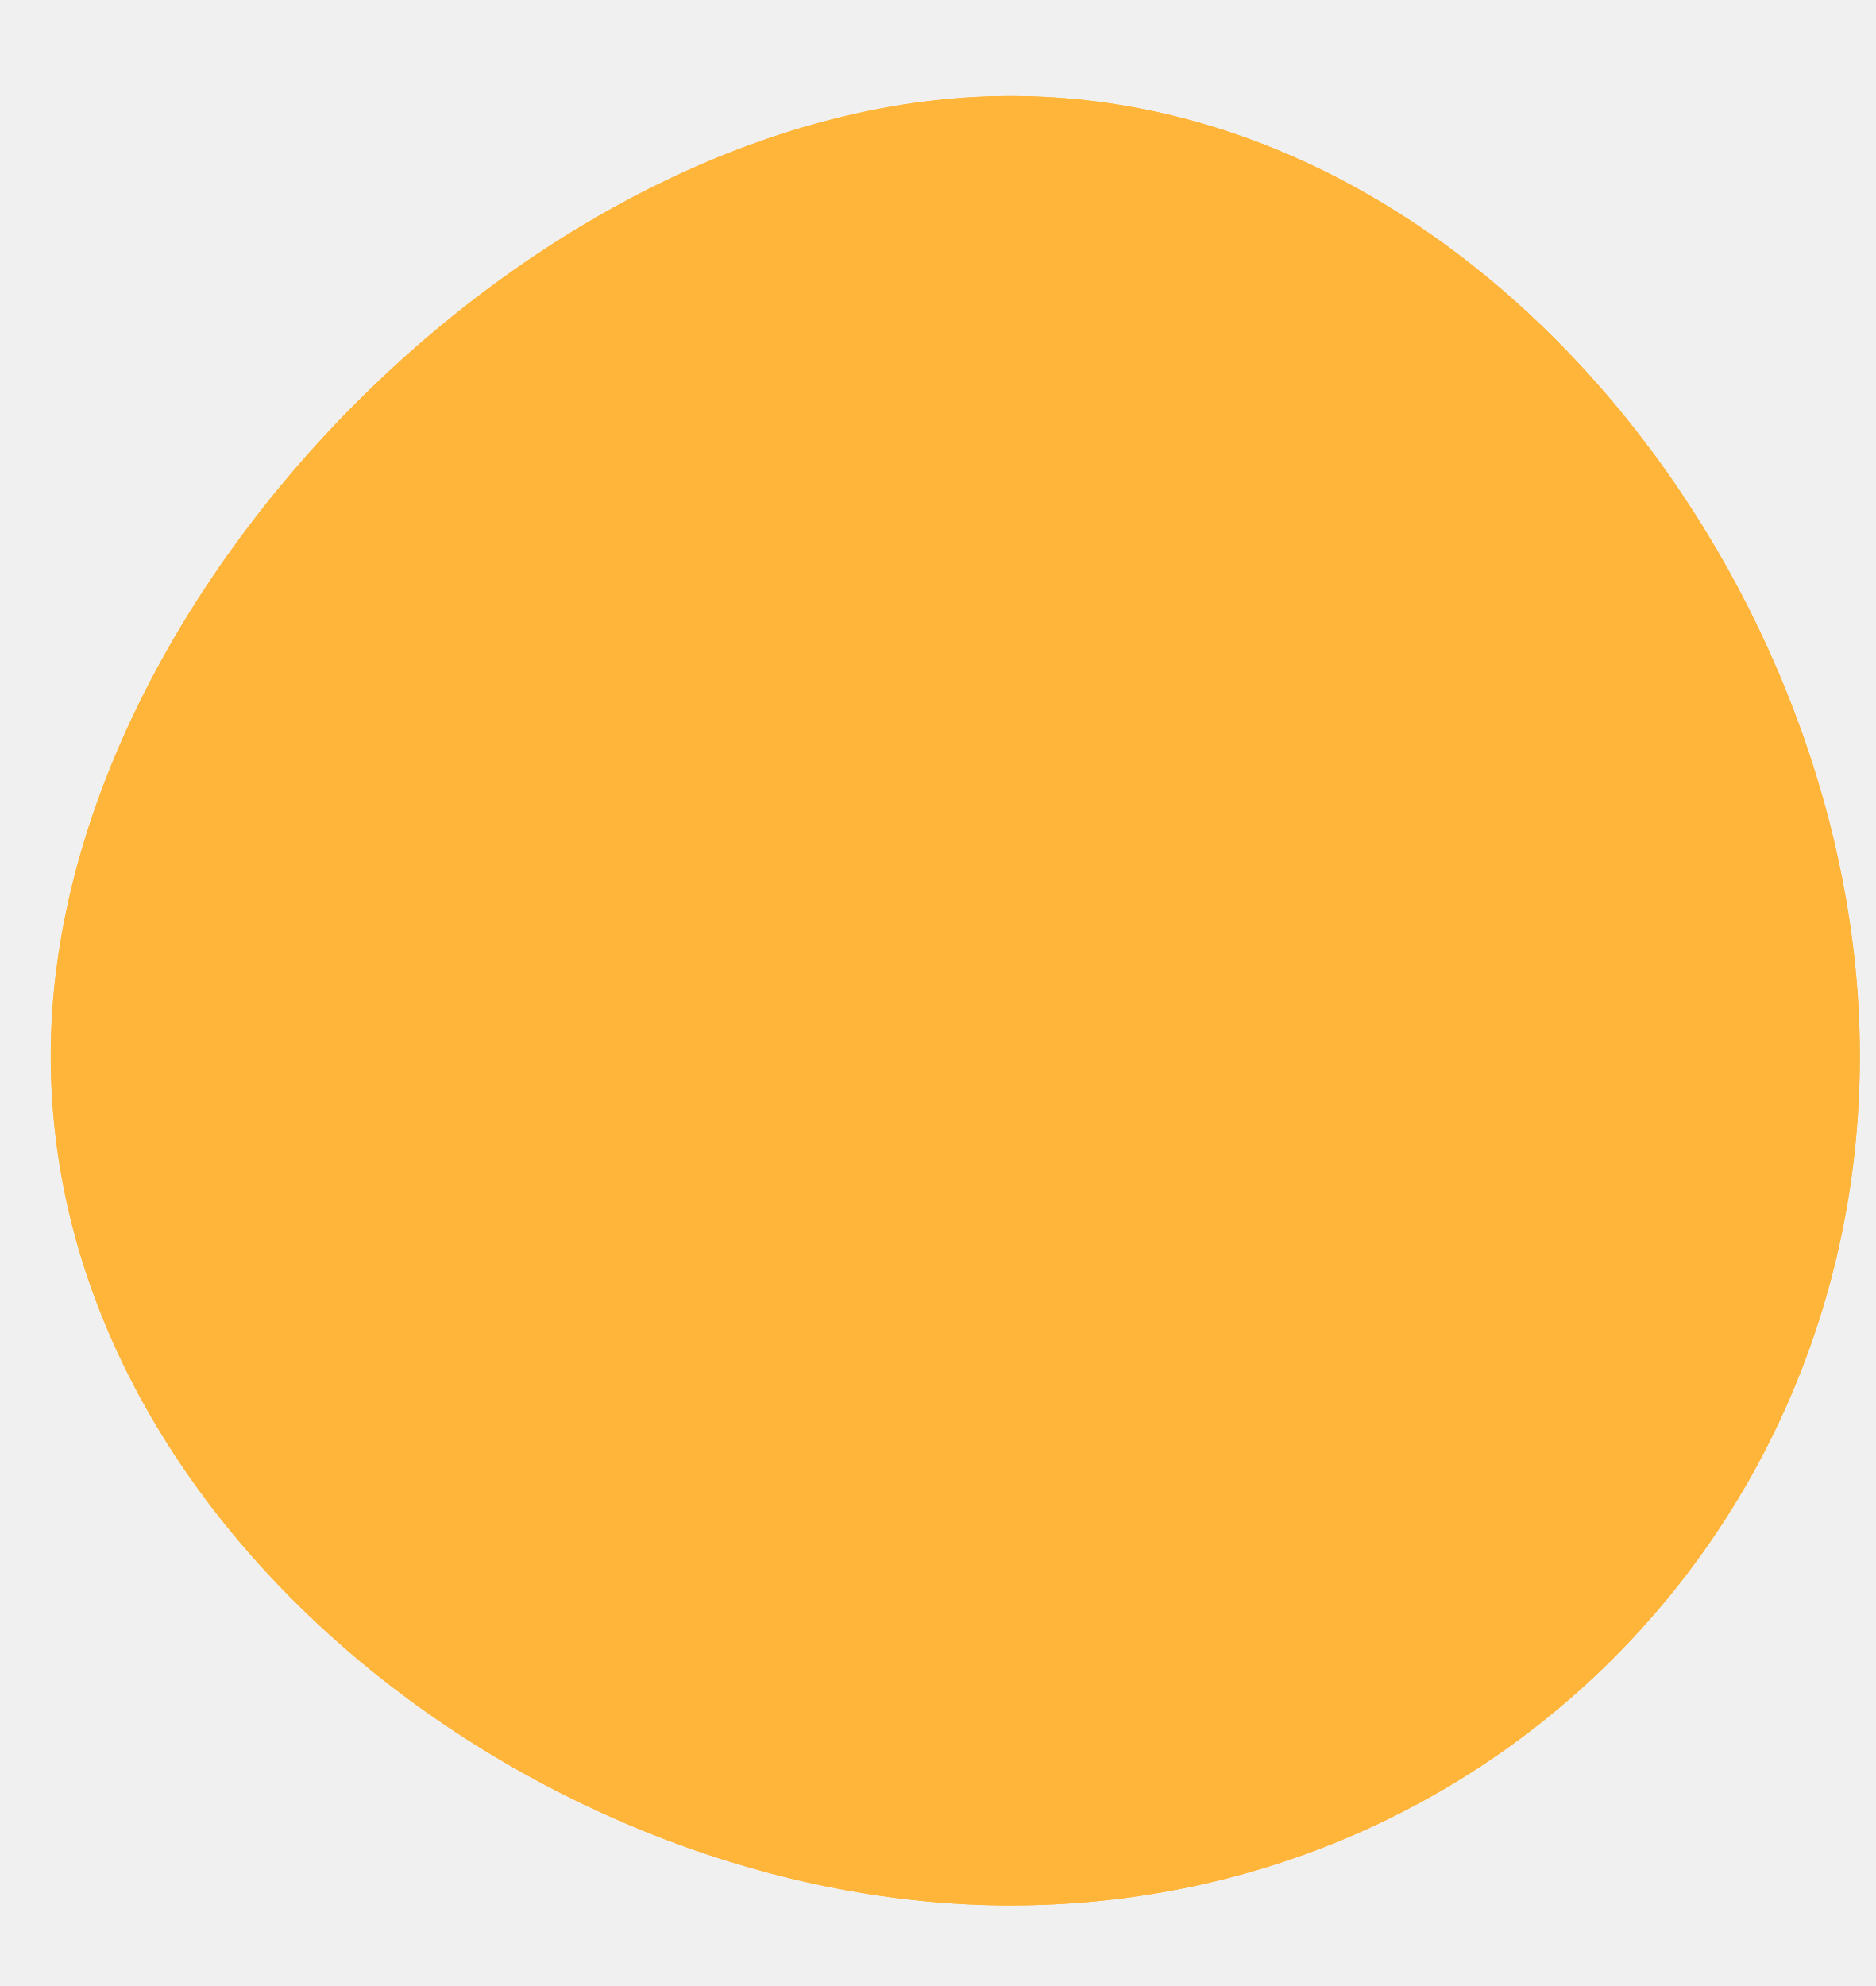
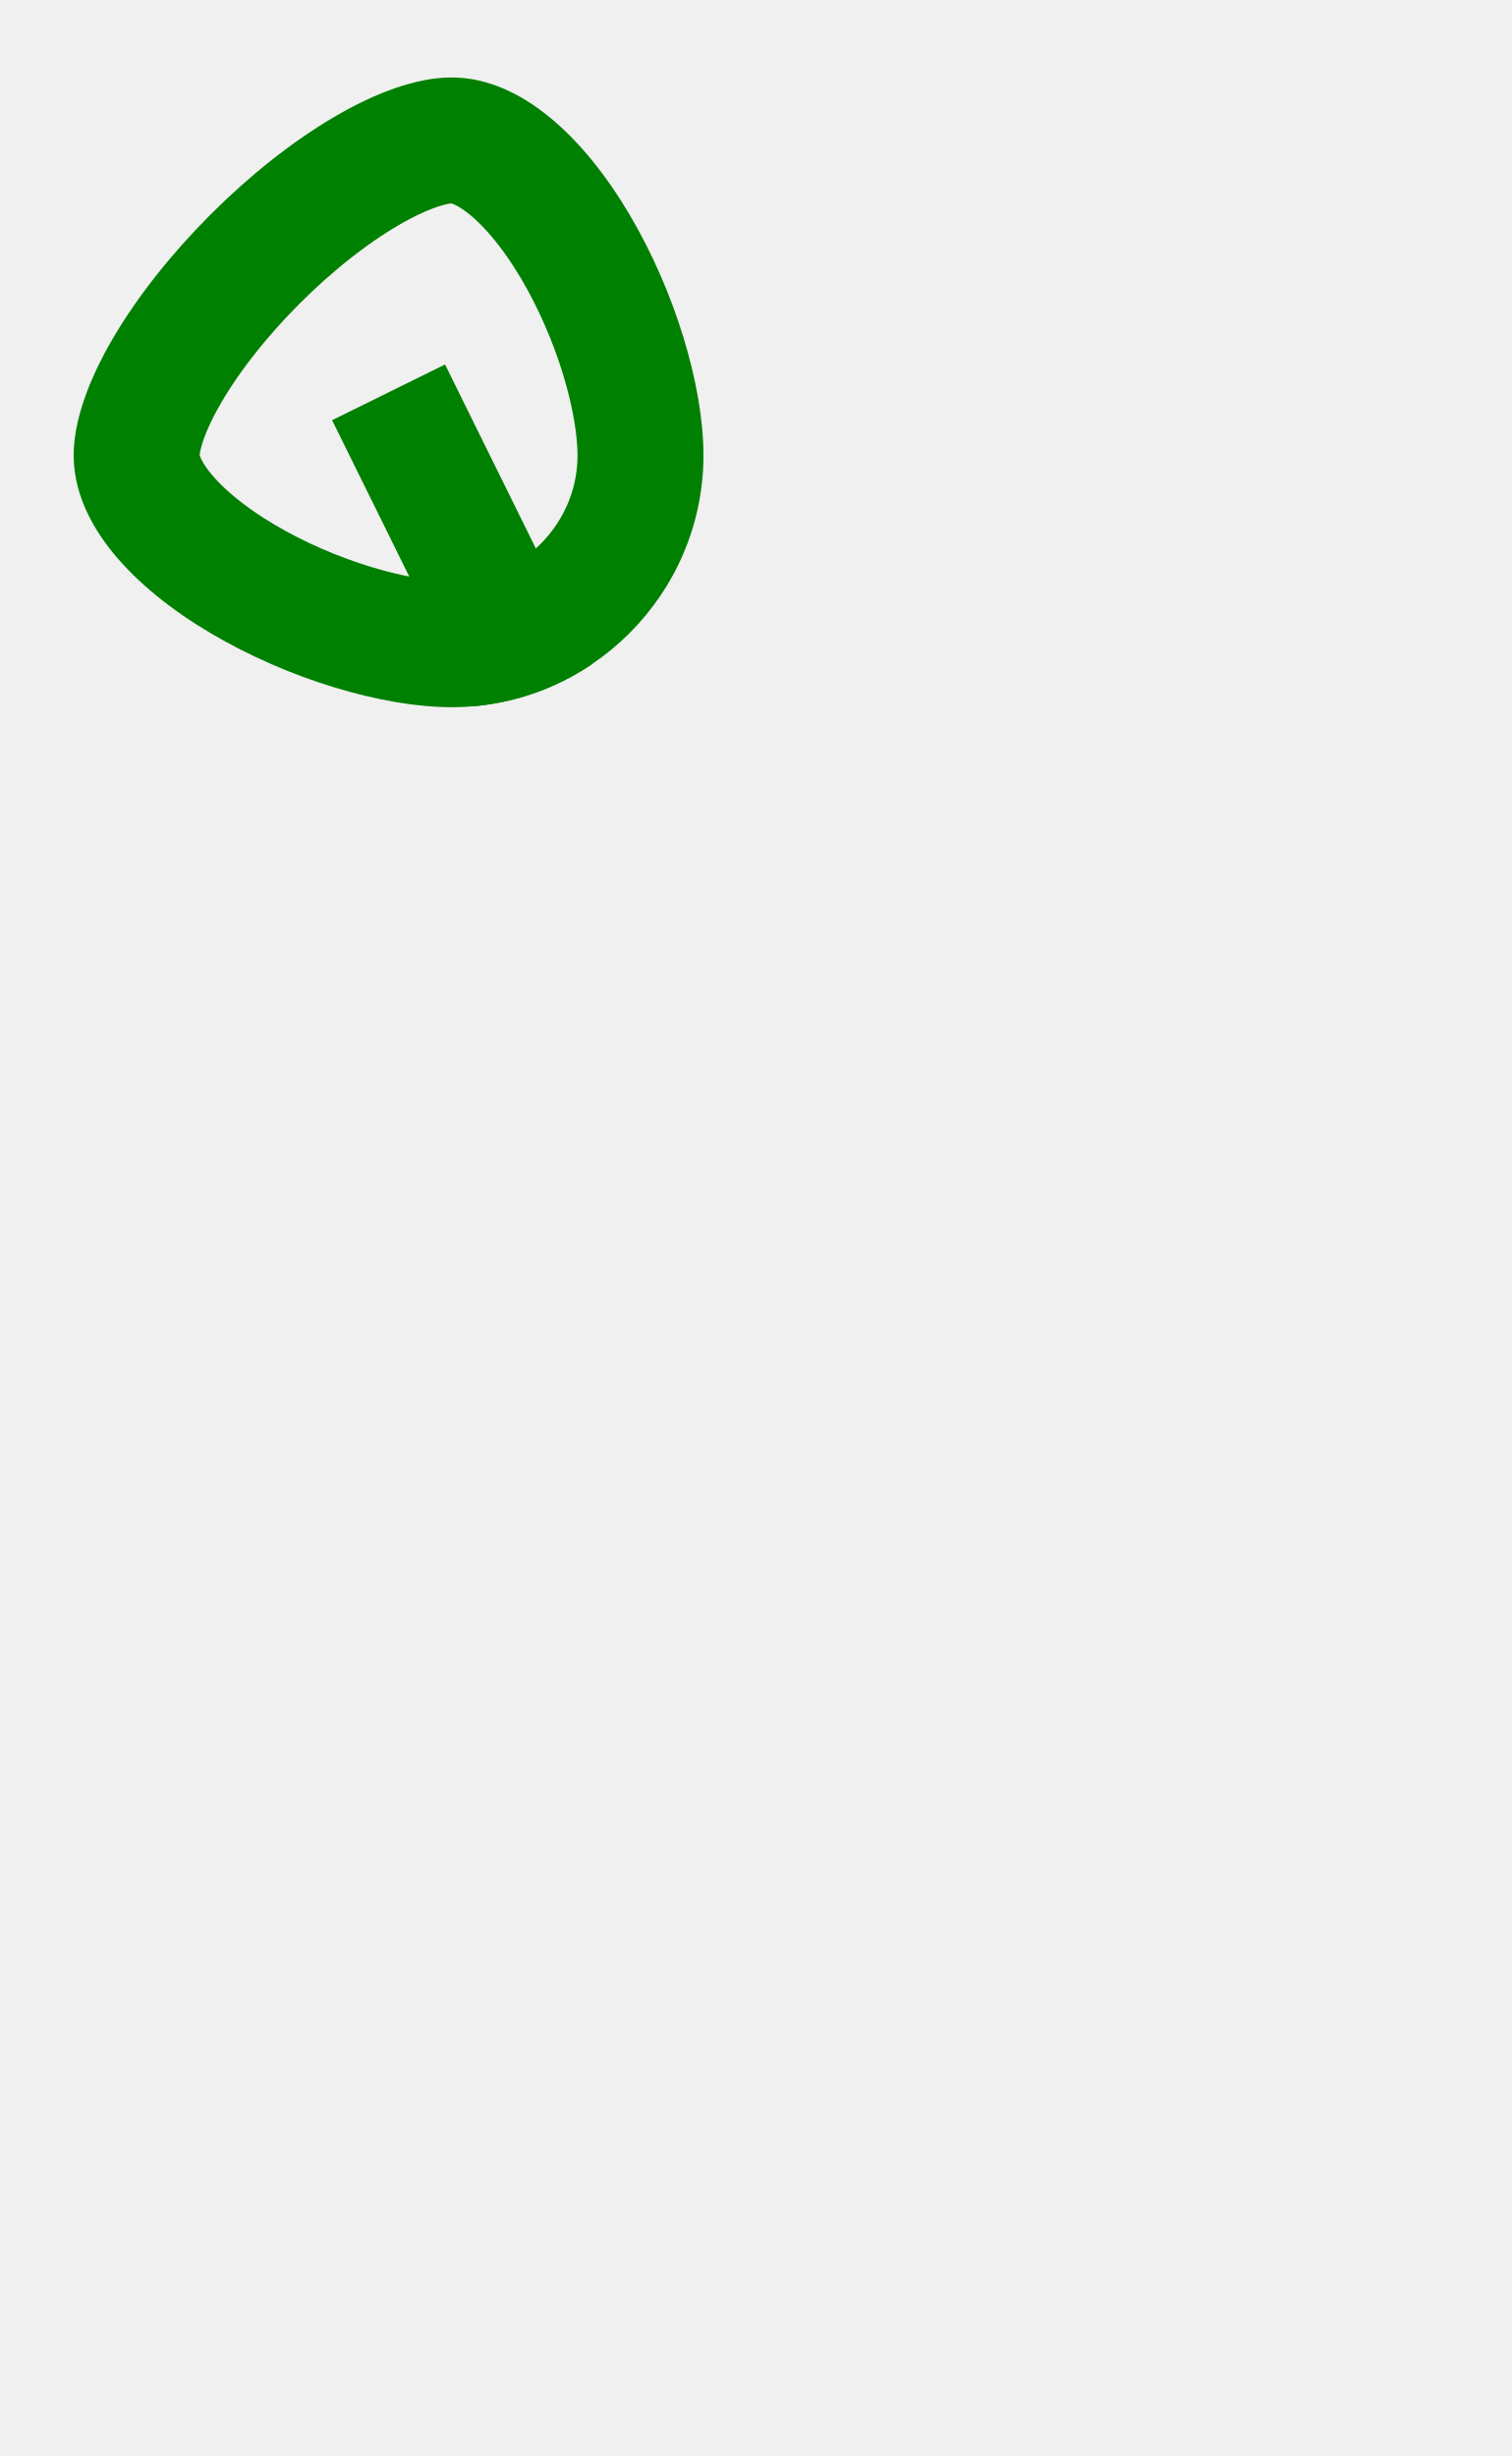
- <svg xmlns="http://www.w3.org/2000/svg" version="1.1" width="17px" height="18px">
+ <svg xmlns="http://www.w3.org/2000/svg" version="1.1" width="24px" height="39px">
  <defs>
-     <mask fill="white" id="clip822">
-       <path d="M 9.16 0.87  C 13.46 0.87  16.86 5.37  16.86 9.57  C 16.86 13.87  13.46 17.27  9.16 17.27  C 4.96 17.27  0.46 13.87  0.46 9.57  C 0.46 5.37  4.96 0.87  9.16 0.87  Z " fill-rule="evenodd" />
+     <mask fill="white" id="clip675">
+       <path d="M 6.17 0.23  C 8.37 0.23  10.17 4.03  10.17 6.23  C 10.17 8.43  8.37 10.23  6.17 10.23  C 3.97 10.23  0.17 8.43  0.17 6.23  C 0.17 4.03  3.97 0.23  6.17 0.23  Z " fill-rule="evenodd" />
    </mask>
  </defs>
-   <g transform="matrix(1 0 0 1 -556 -15665 )">
-     <path d="M 9.16 0.87  C 13.46 0.87  16.86 5.37  16.86 9.57  C 16.86 13.87  13.46 17.27  9.16 17.27  C 4.96 17.27  0.46 13.87  0.46 9.57  C 0.46 5.37  4.96 0.87  9.16 0.87  Z " fill-rule="nonzero" fill="#ffb539" stroke="none" transform="matrix(1 0 0 1 556 15665 )" />
-     <path d="M 9.16 0.87  C 13.46 0.87  16.86 5.37  16.86 9.57  C 16.86 13.87  13.46 17.27  9.16 17.27  C 4.96 17.27  0.46 13.87  0.46 9.57  C 0.46 5.37  4.96 0.87  9.16 0.87  Z " stroke-width="2" stroke="#ffb539" fill="none" transform="matrix(1 0 0 1 556 15665 )" mask="url(#clip822)" />
+   <g transform="matrix(1 0 0 1 -372 -13667 )">
+     <path d="M 6.17 0.23  C 8.37 0.23  10.17 4.03  10.17 6.23  C 10.17 8.43  8.37 10.23  6.17 10.23  C 3.97 10.23  0.17 8.43  0.17 6.23  C 0.17 4.03  3.97 0.23  6.17 0.23  Z " fill-rule="nonzero" fill="#ffffff" stroke="none" fill-opacity="0" transform="matrix(1 0 0 1 373 13668 )" />
+     <path d="M 6.17 0.23  C 8.37 0.23  10.17 4.03  10.17 6.23  C 10.17 8.43  8.37 10.23  6.17 10.23  C 3.97 10.23  0.17 8.43  0.17 6.23  C 0.17 4.03  3.97 0.23  6.17 0.23  Z " stroke-width="4" stroke="#008000" fill="none" transform="matrix(1 0 0 1 373 13668 )" mask="url(#clip675)" />
+     <path d="M 20.17 35.63  L 5.17 5.23  " stroke-width="2" stroke="#008000" fill="none" transform="matrix(1 0 0 1 373 13668 )" mask="url(#clip675)" />
  </g>
</svg>
